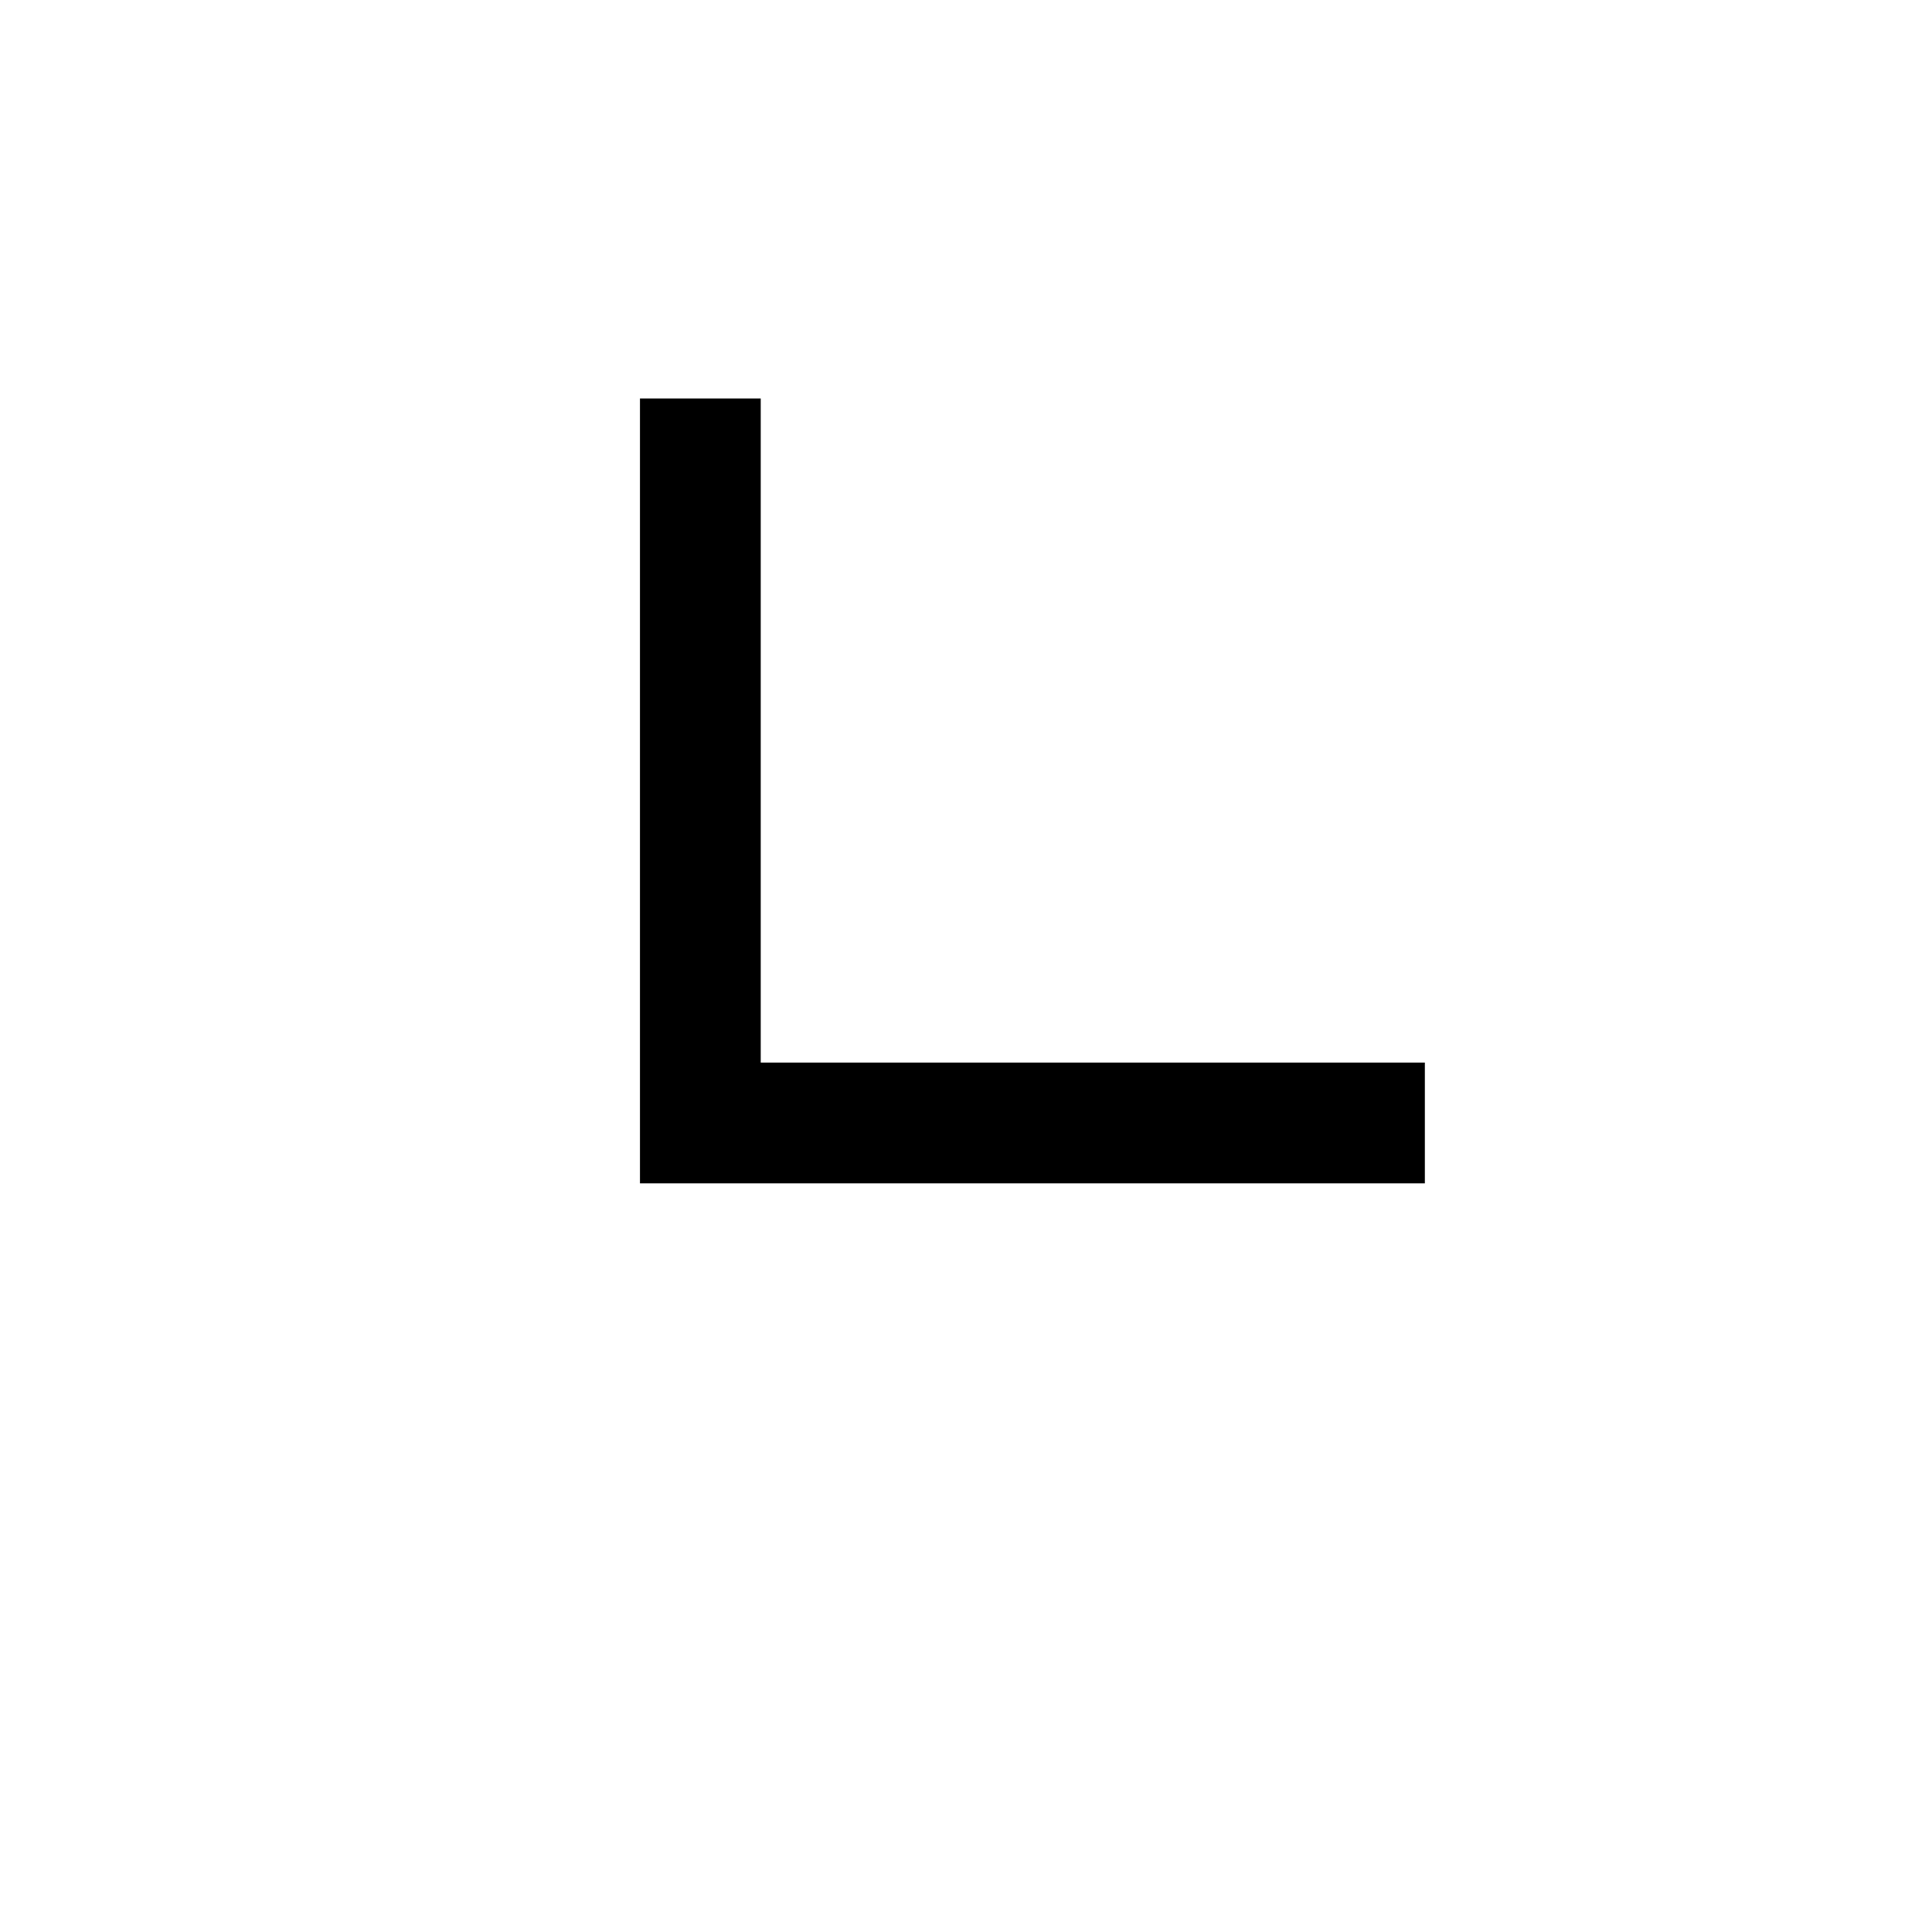
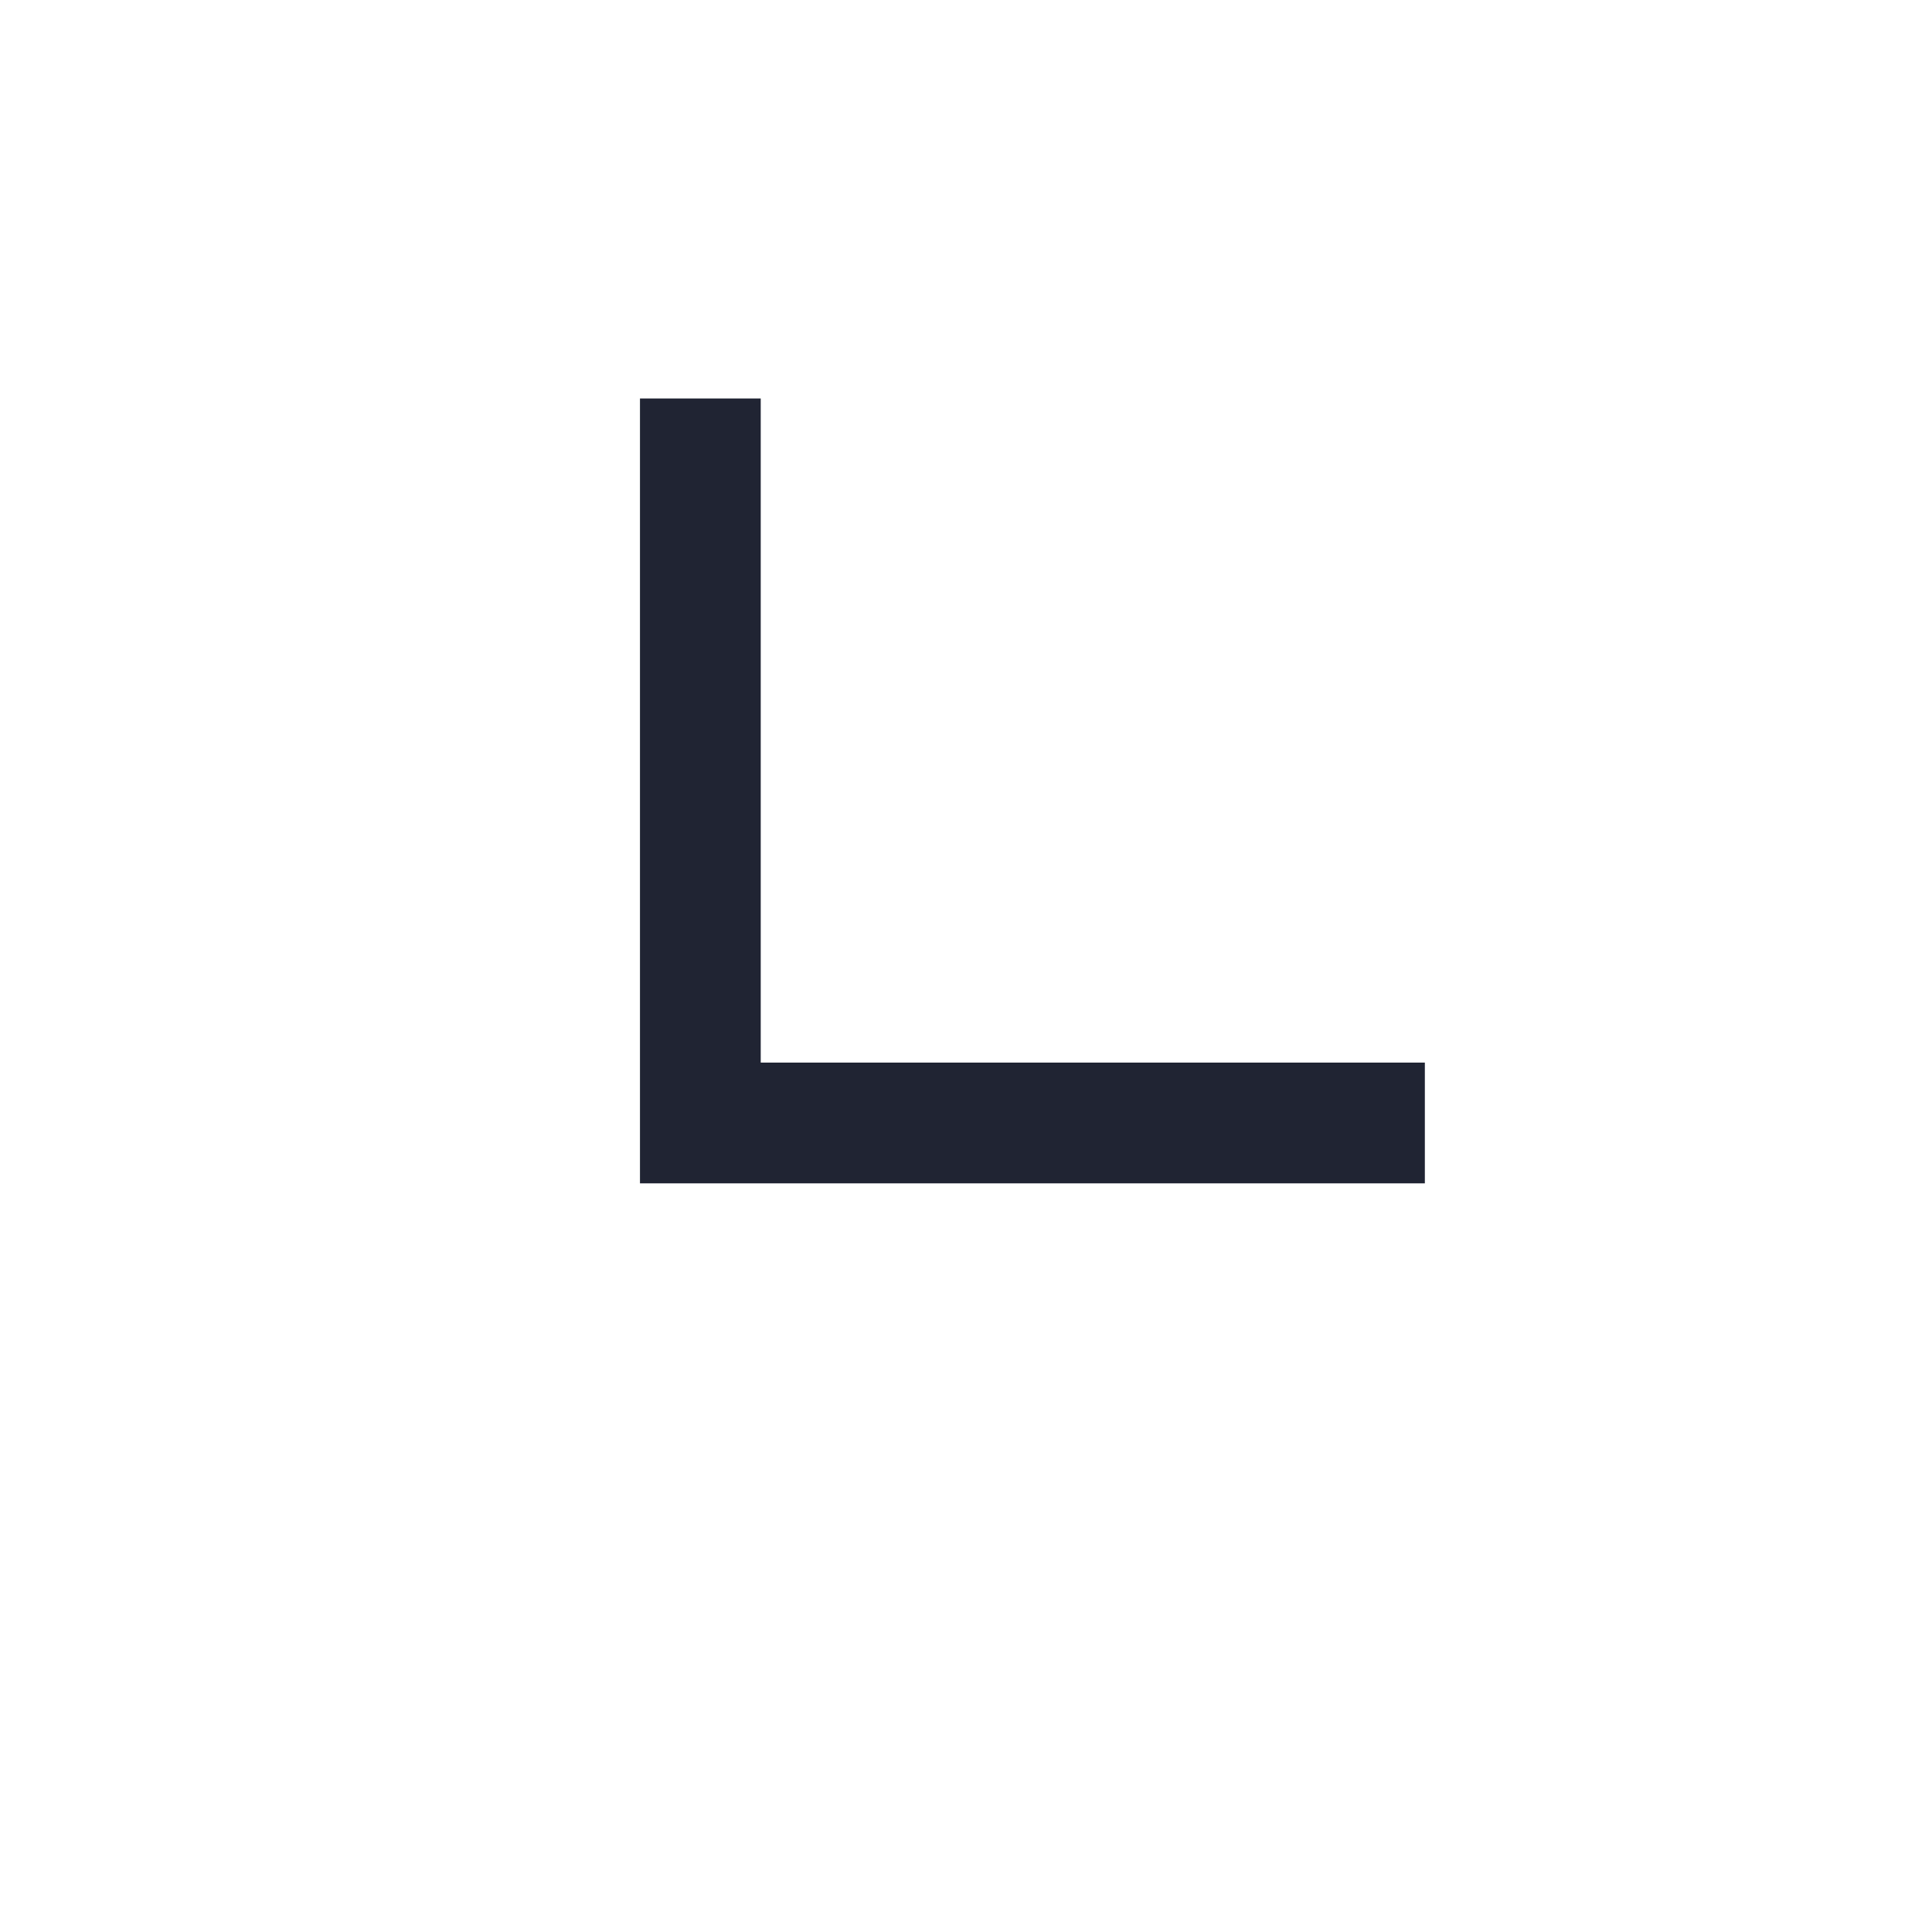
<svg xmlns="http://www.w3.org/2000/svg" version="1.1" id="ic_tree_no-child" x="0px" y="0px" viewBox="0 0 16 16" style="enable-background:new 0 0 16 16;" xml:space="preserve">
  <style type="text/css">
	.st0{fill:none;}
+ 	.st1{fill:#202433;}
</style>
-   <rect id="rectangle" y="0" class="st0" width="16" height="16" />
+   <rect id="rectangle" class="st0" width="16" height="16" />
  <g id="패스_440">
-     <polygon points="11.8,9.8 5.3,9.8 5.3,3.3 6.3,3.3 6.3,8.8 11.8,8.8  " />
+     <polygon class="st1" points="11.8,9.8 5.3,9.8 5.3,3.3 6.3,3.3 6.3,8.8 11.8,8.8  " />
  </g>
</svg>
